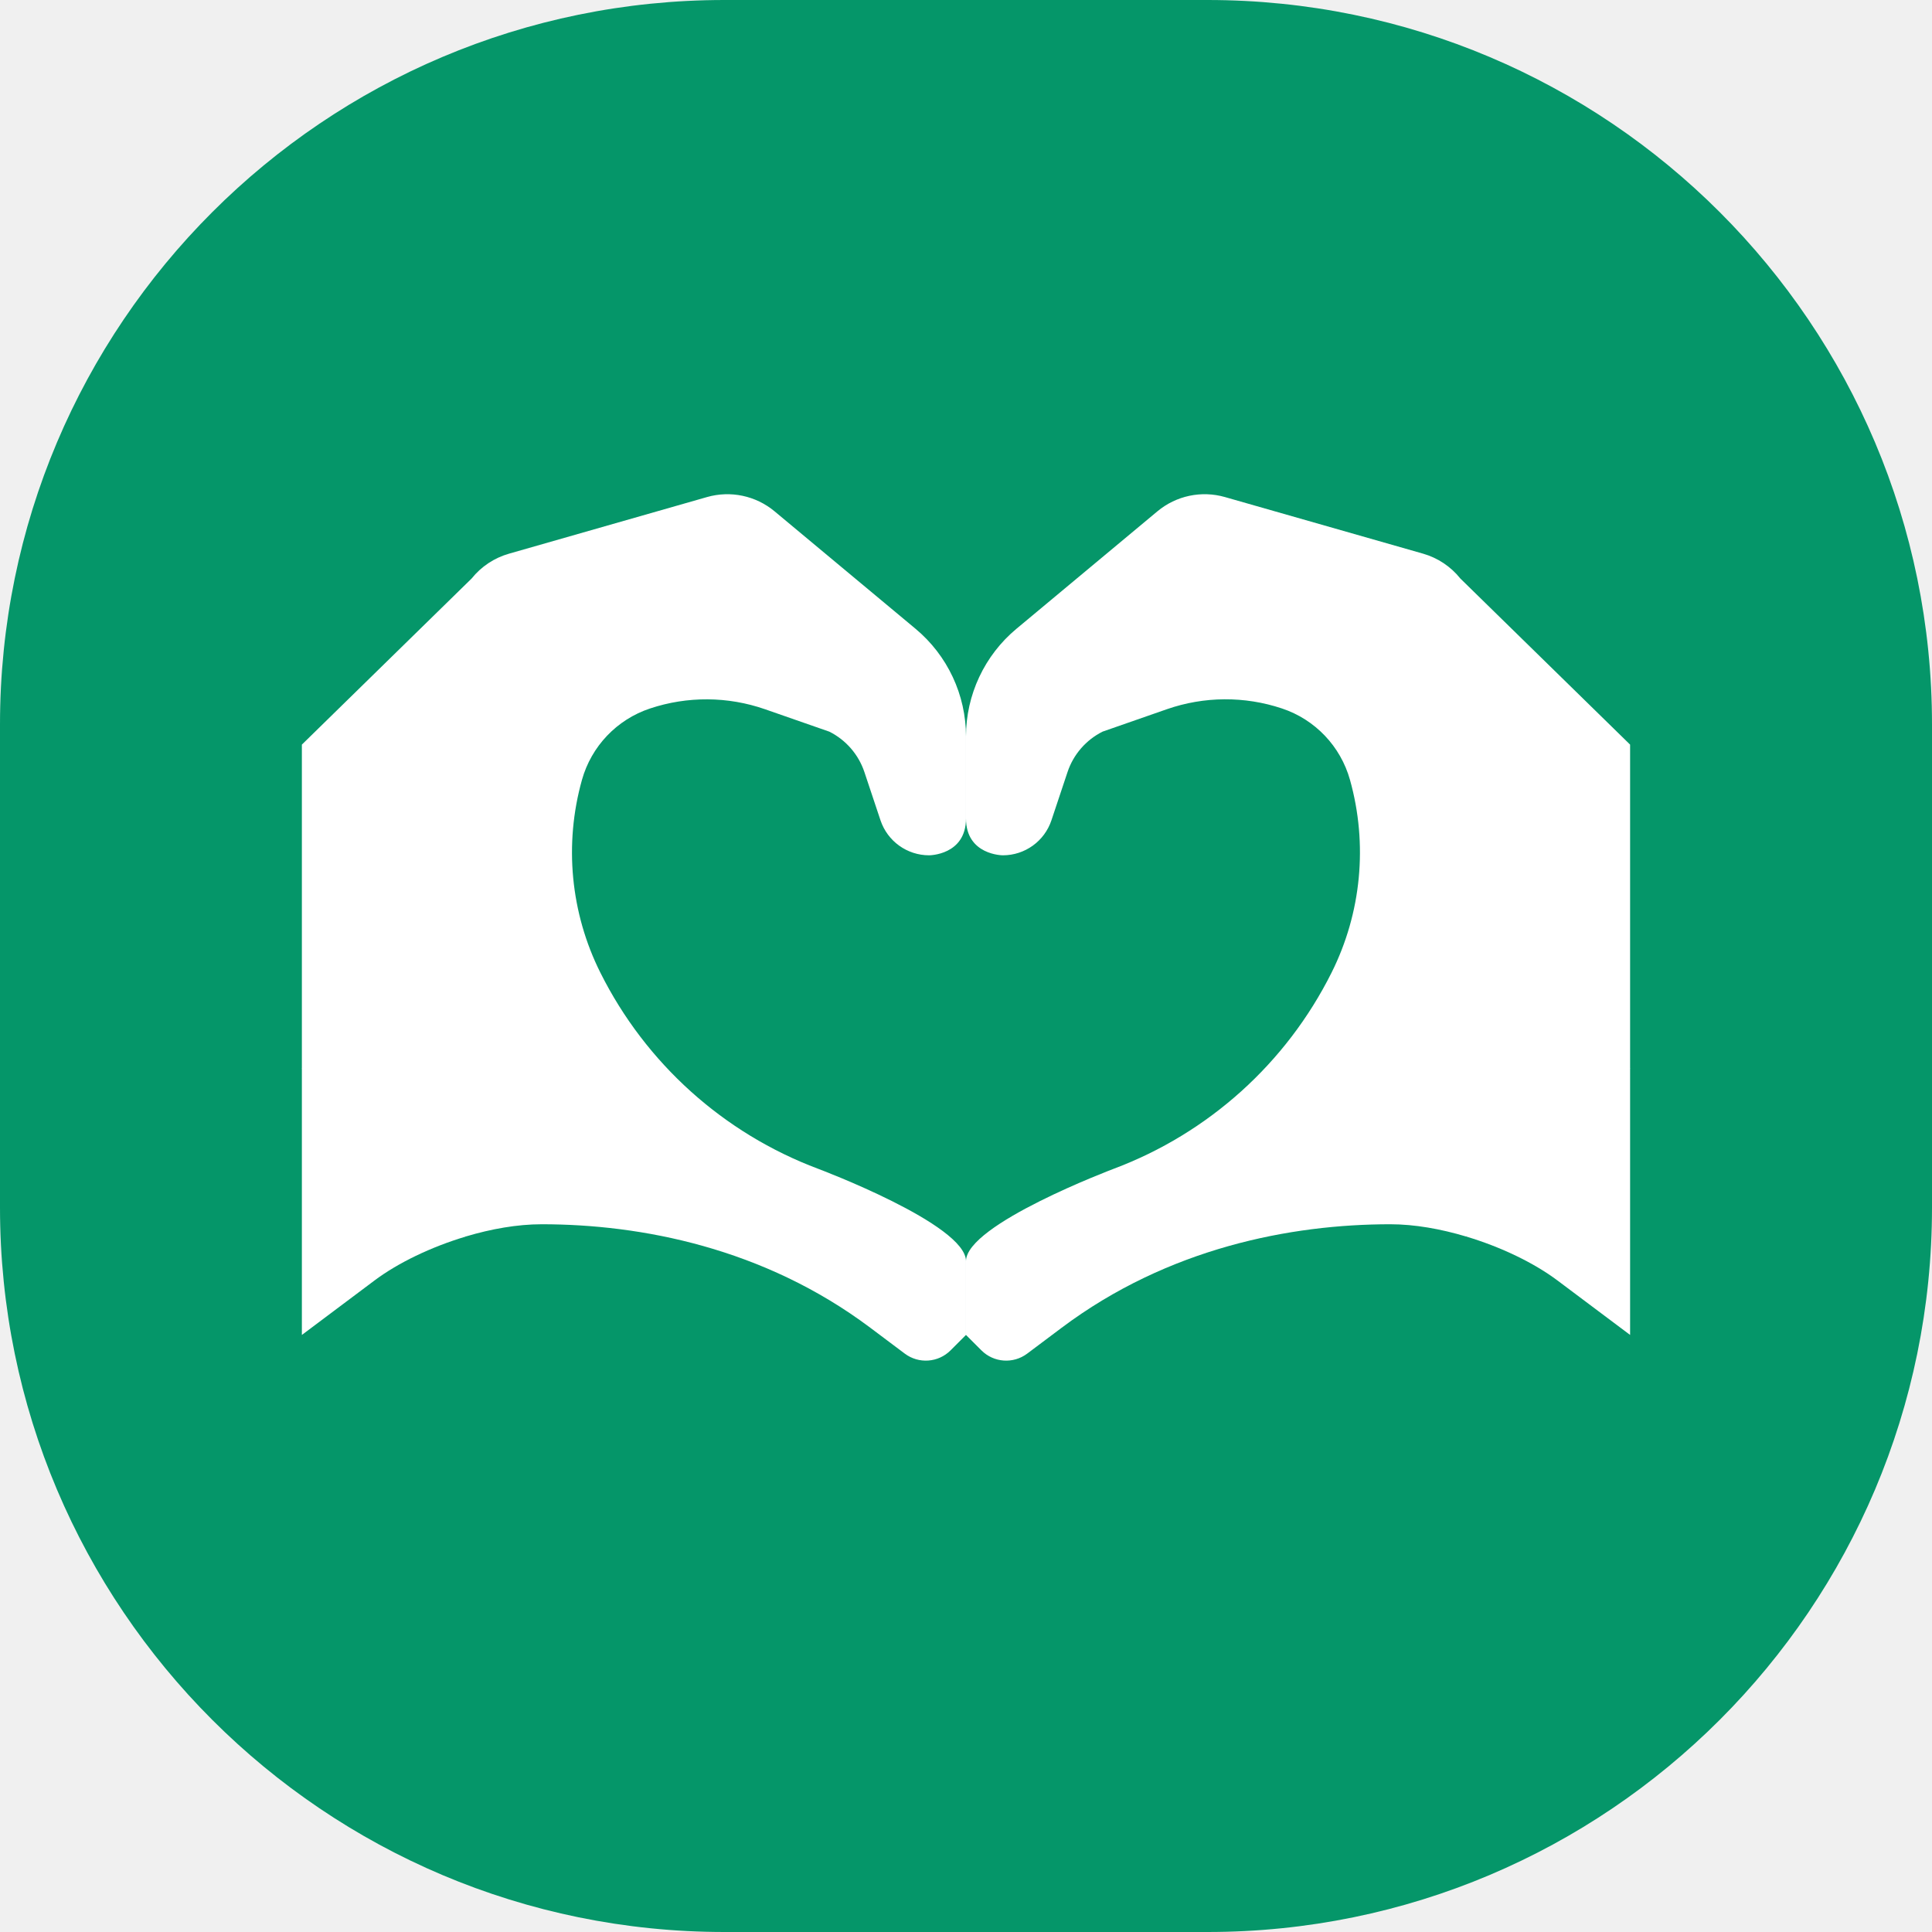
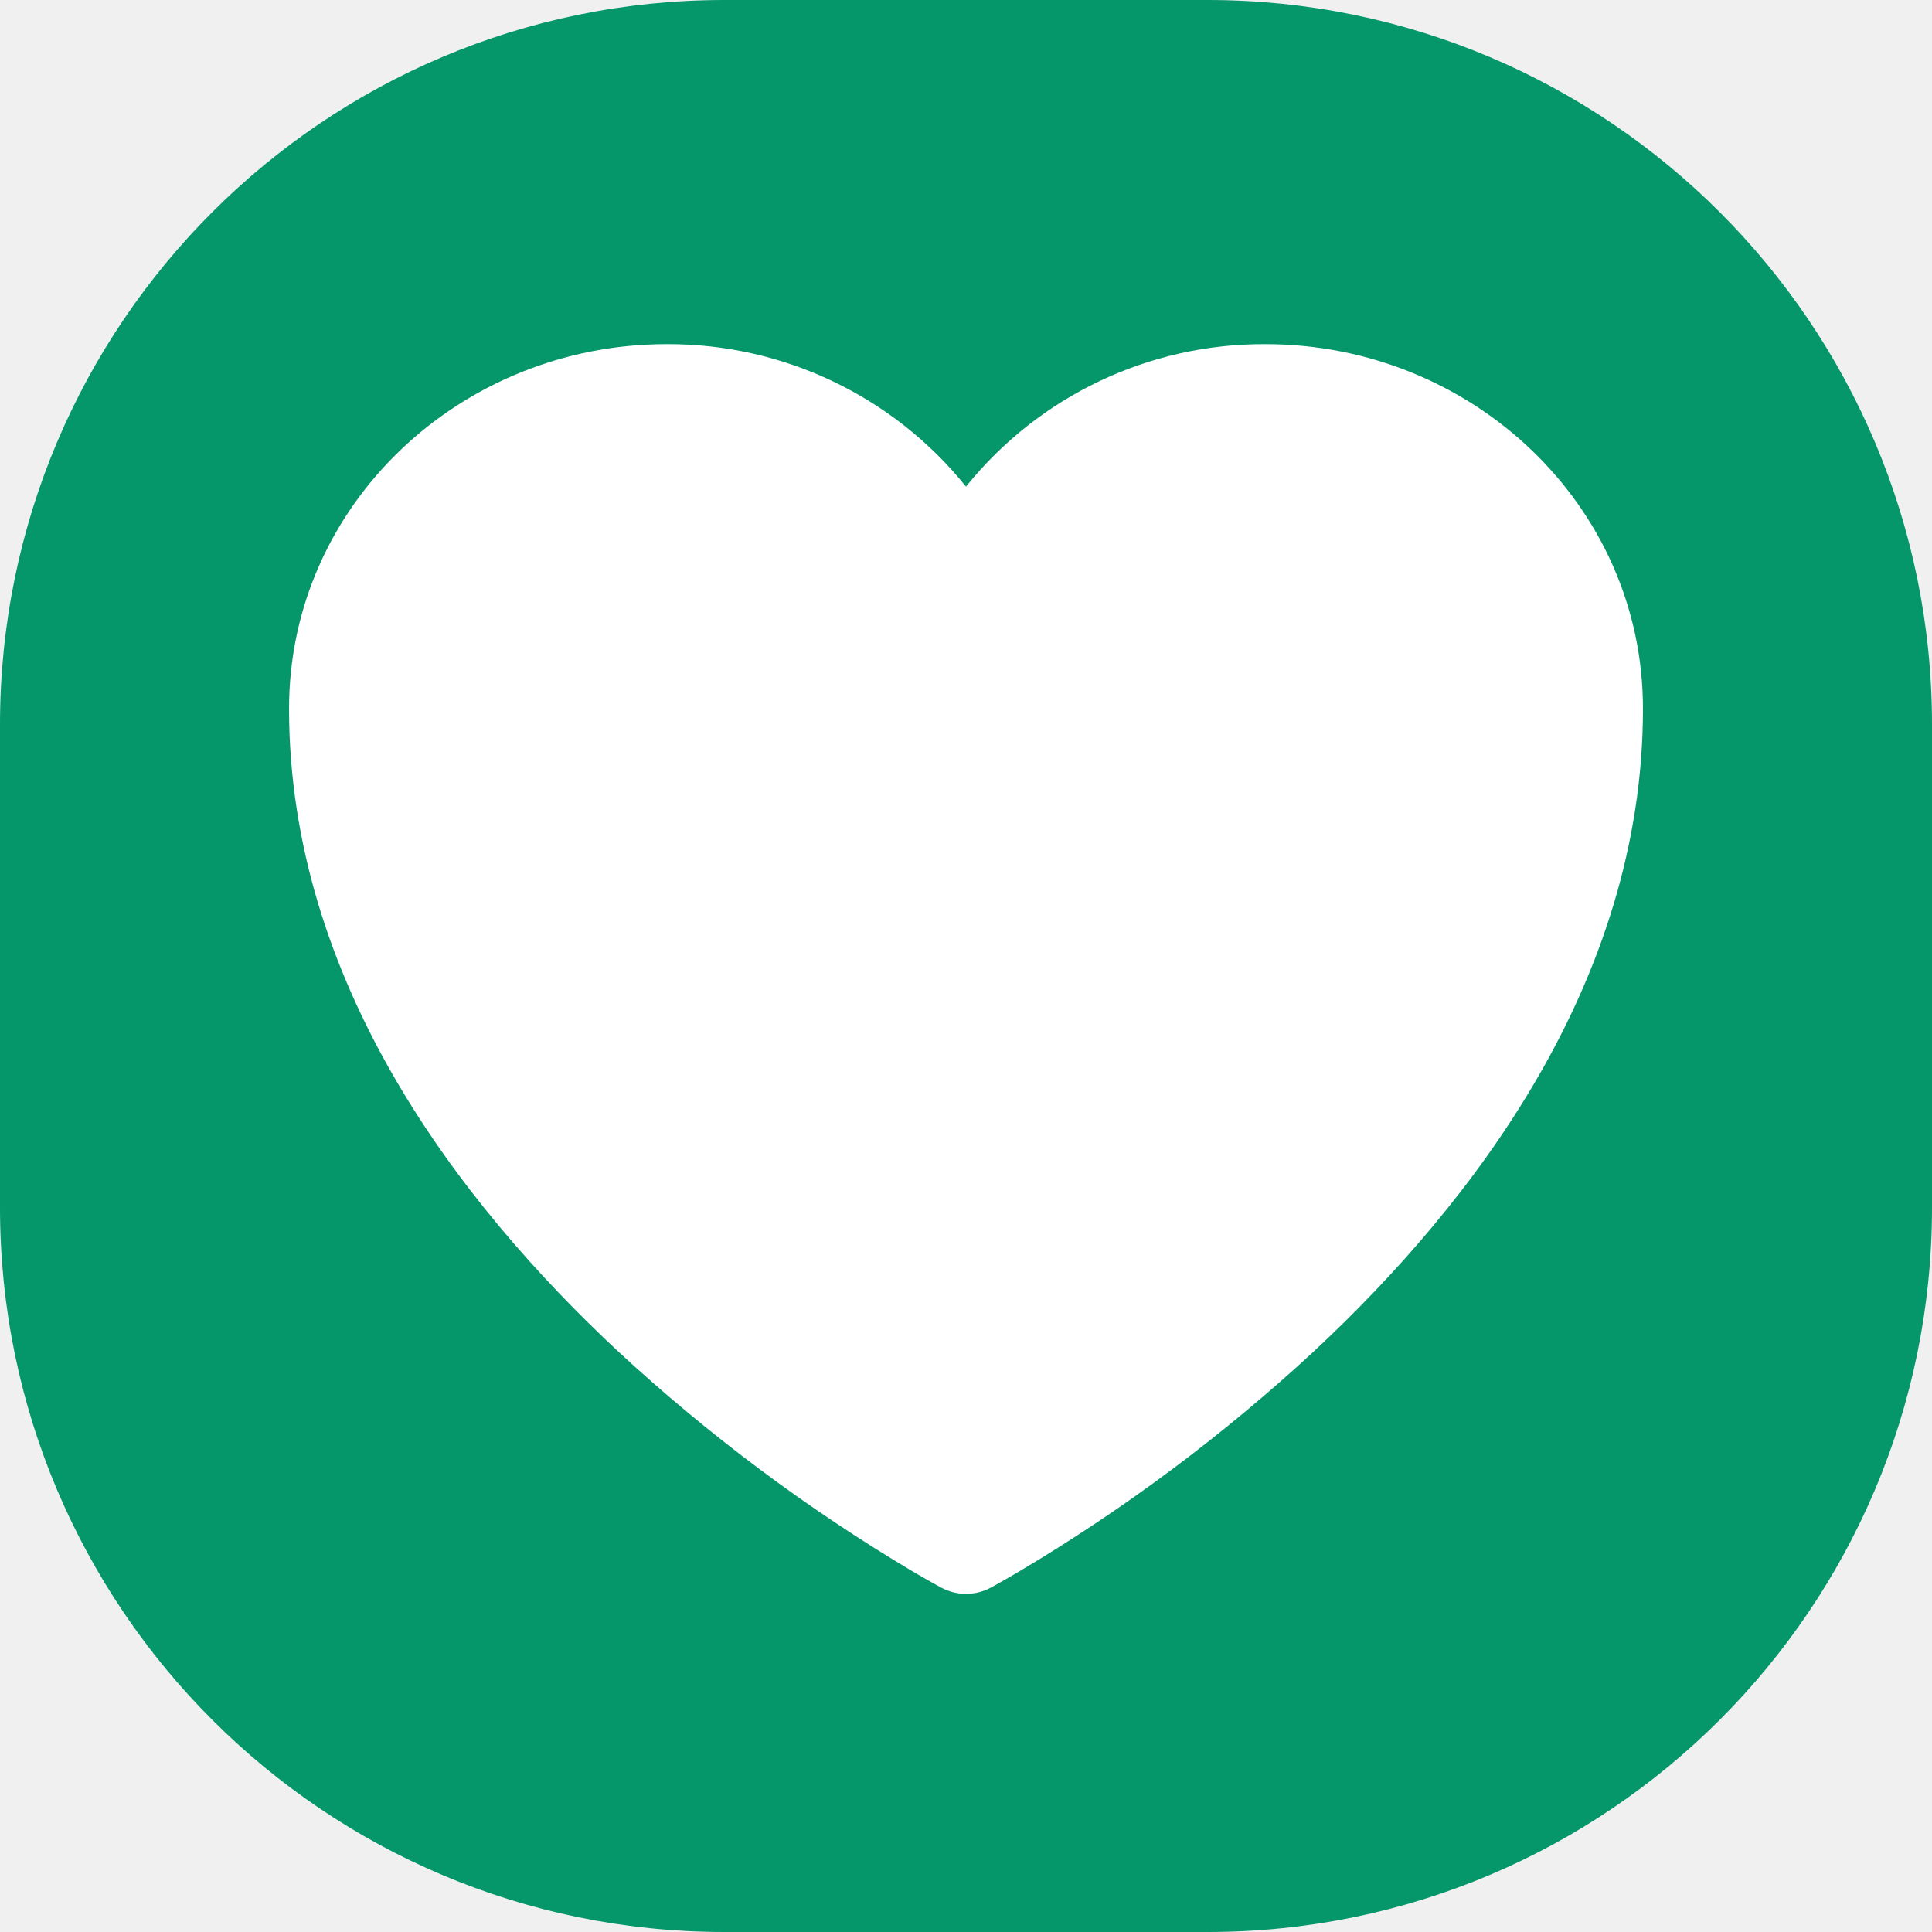
<svg xmlns="http://www.w3.org/2000/svg" viewBox="0 0 64 64">
  <rect width="64" height="64" rx="24" fill="#059669" />
-   <g fill="#ffffff" transform="translate(10,10) scale(1.2222)">
-     <path d="M13.996 23.498a10.866 10.866 0 0 1-5.905-5.316 7.288 7.288 0 0 1-.5-5.225 2.849 2.849 0 0 1 1.844-1.936 4.835 4.835 0 0 1 3.121.021l1.741.607c.449.225.791.619.95 1.096l.436 1.307c.19.566.72.948 1.317.948 0 0 1 0 1-1v-2.22a3.8 3.8 0 0 0-1.368-2.92l-3.82-3.183a2.001 2.001 0 0 0-1.83-.387L5.614 6.825a2 2 0 0 0-1.013.673L0 12v8.77l1.266 3.142 3.179 1.419C5.128 25.127 5.838 25 6.5 25c2.694 0 6.023.642 8.905 2.804l.937.703a.949.949 0 0 0 1.239-.088L18 28v-2c0-1-4.004-2.502-4.004-2.502z" />
-     <path d="M31.399 7.498a2 2 0 0 0-1.012-.674L25.018 5.29a2 2 0 0 0-1.83.387l-3.82 3.183A3.8 3.8 0 0 0 18 11.78V14c0 1 1 1 1 1 .597 0 1.127-.382 1.316-.949l.436-1.307c.159-.477.501-.871.95-1.096l1.741-.607a4.835 4.835 0 0 1 3.121-.021 2.85 2.85 0 0 1 1.844 1.936 7.288 7.288 0 0 1-.5 5.225 10.87 10.87 0 0 1-5.905 5.316C22.004 23.498 18 25 18 26v2l.419.419a.949.949 0 0 0 1.239.088l.937-.703C23.477 25.642 26.806 25 29.5 25c.661 0 1.372.128 2.054.332l3.18-1.42L36 20.77V12l-4.601-4.502z" />
-     <path d="M4.445 25.331c-1.571-1.3-2.176-.836-3.179-2.419-.085-.13-1.06-2.083-1.266-2.142V28l1.967-1.475c.636-.477 1.532-.91 2.479-1.193l-.001-.001zm30.289-2.419c-1.003 1.583-1.608 1.119-3.18 2.42.948.283 1.843.716 2.479 1.193L36 28v-7.23c-.206.059-1.181 2.012-1.266 2.142z" />
+   <g fill="#ffffff" transform="translate(4.4,4.5) scale(2.3)">
+     <path d="M11.645 20.91l-.007-.003-.022-.012a15.247 15.247 0 01-.383-.218 25.18 25.18 0 01-4.244-3.17C4.688 15.36 2.25 12.174 2.25 8.25 2.25 5.322 4.714 3 7.688 3A5.5 5.5 0 0112 5.052 5.5 5.5 0 0116.313 3c2.973 0 5.437 2.322 5.437 5.25 0 3.925-2.438 7.111-4.739 9.256a25.175 25.175 0 01-4.244 3.17 15.247 15.247 0 01-.383.219l-.022.012-.007.004-.003.001a.752.752 0 01-.704 0l-.003-.001z" />
  </g>
</svg>
